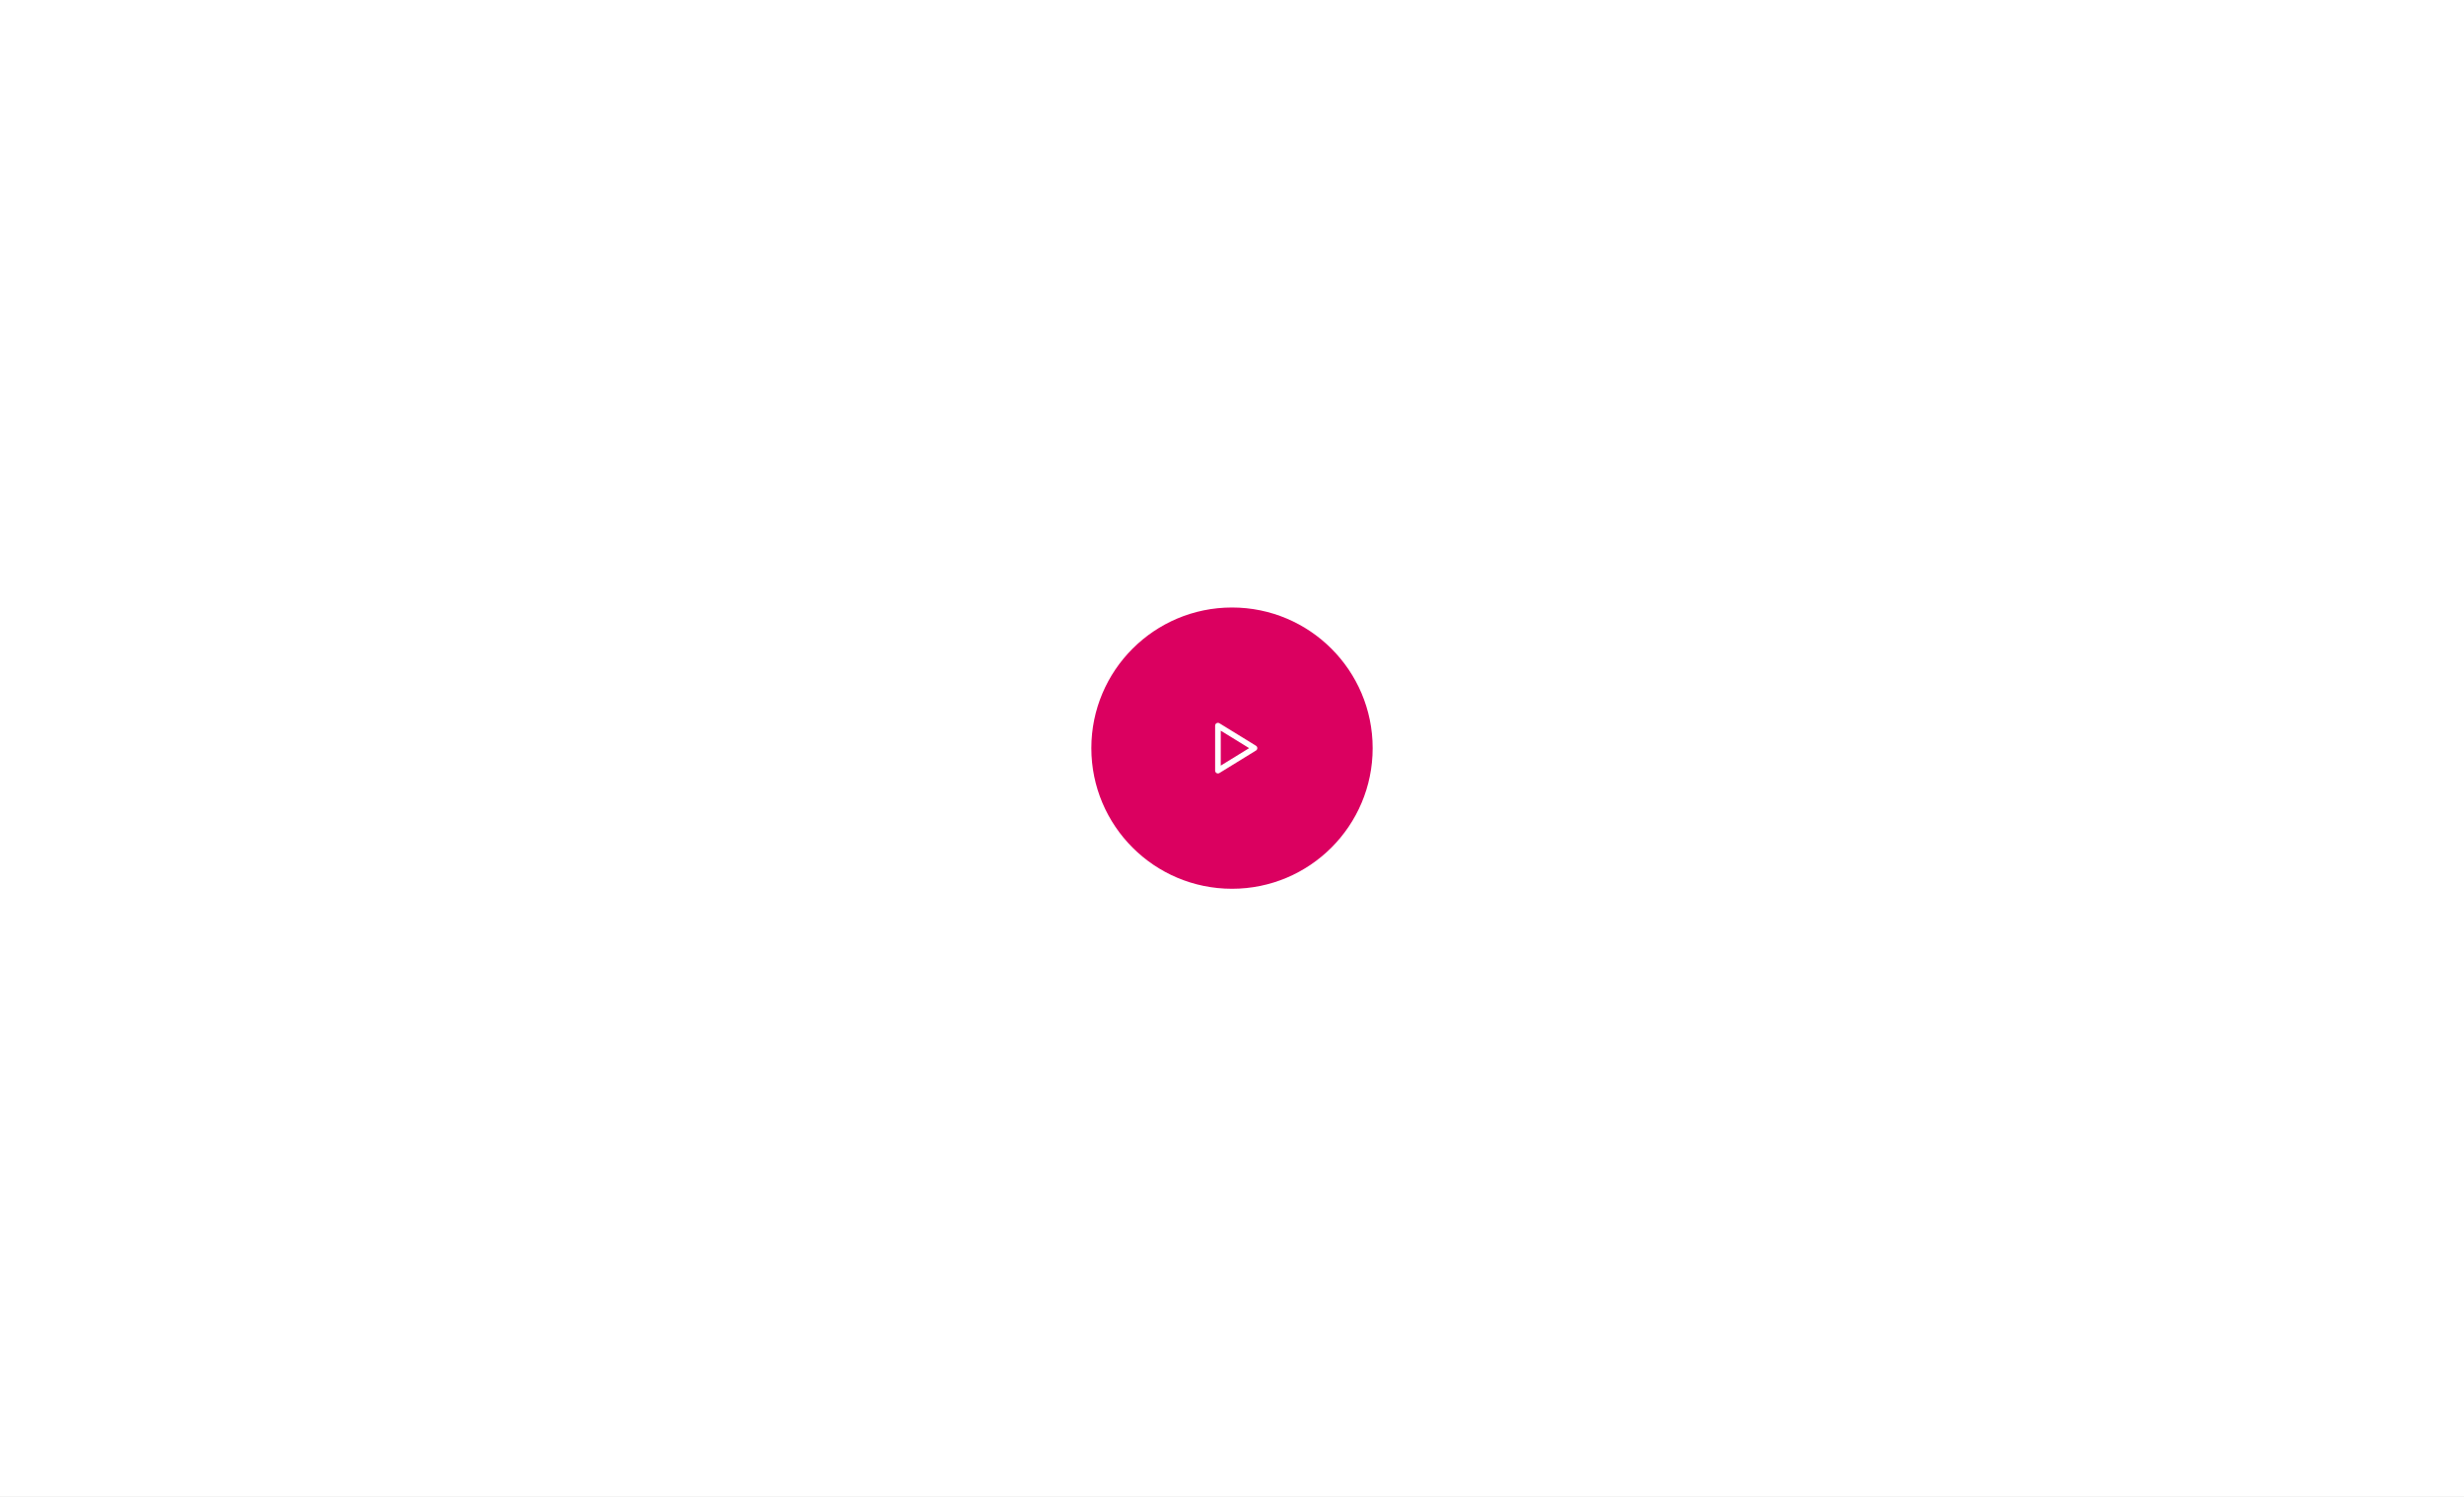
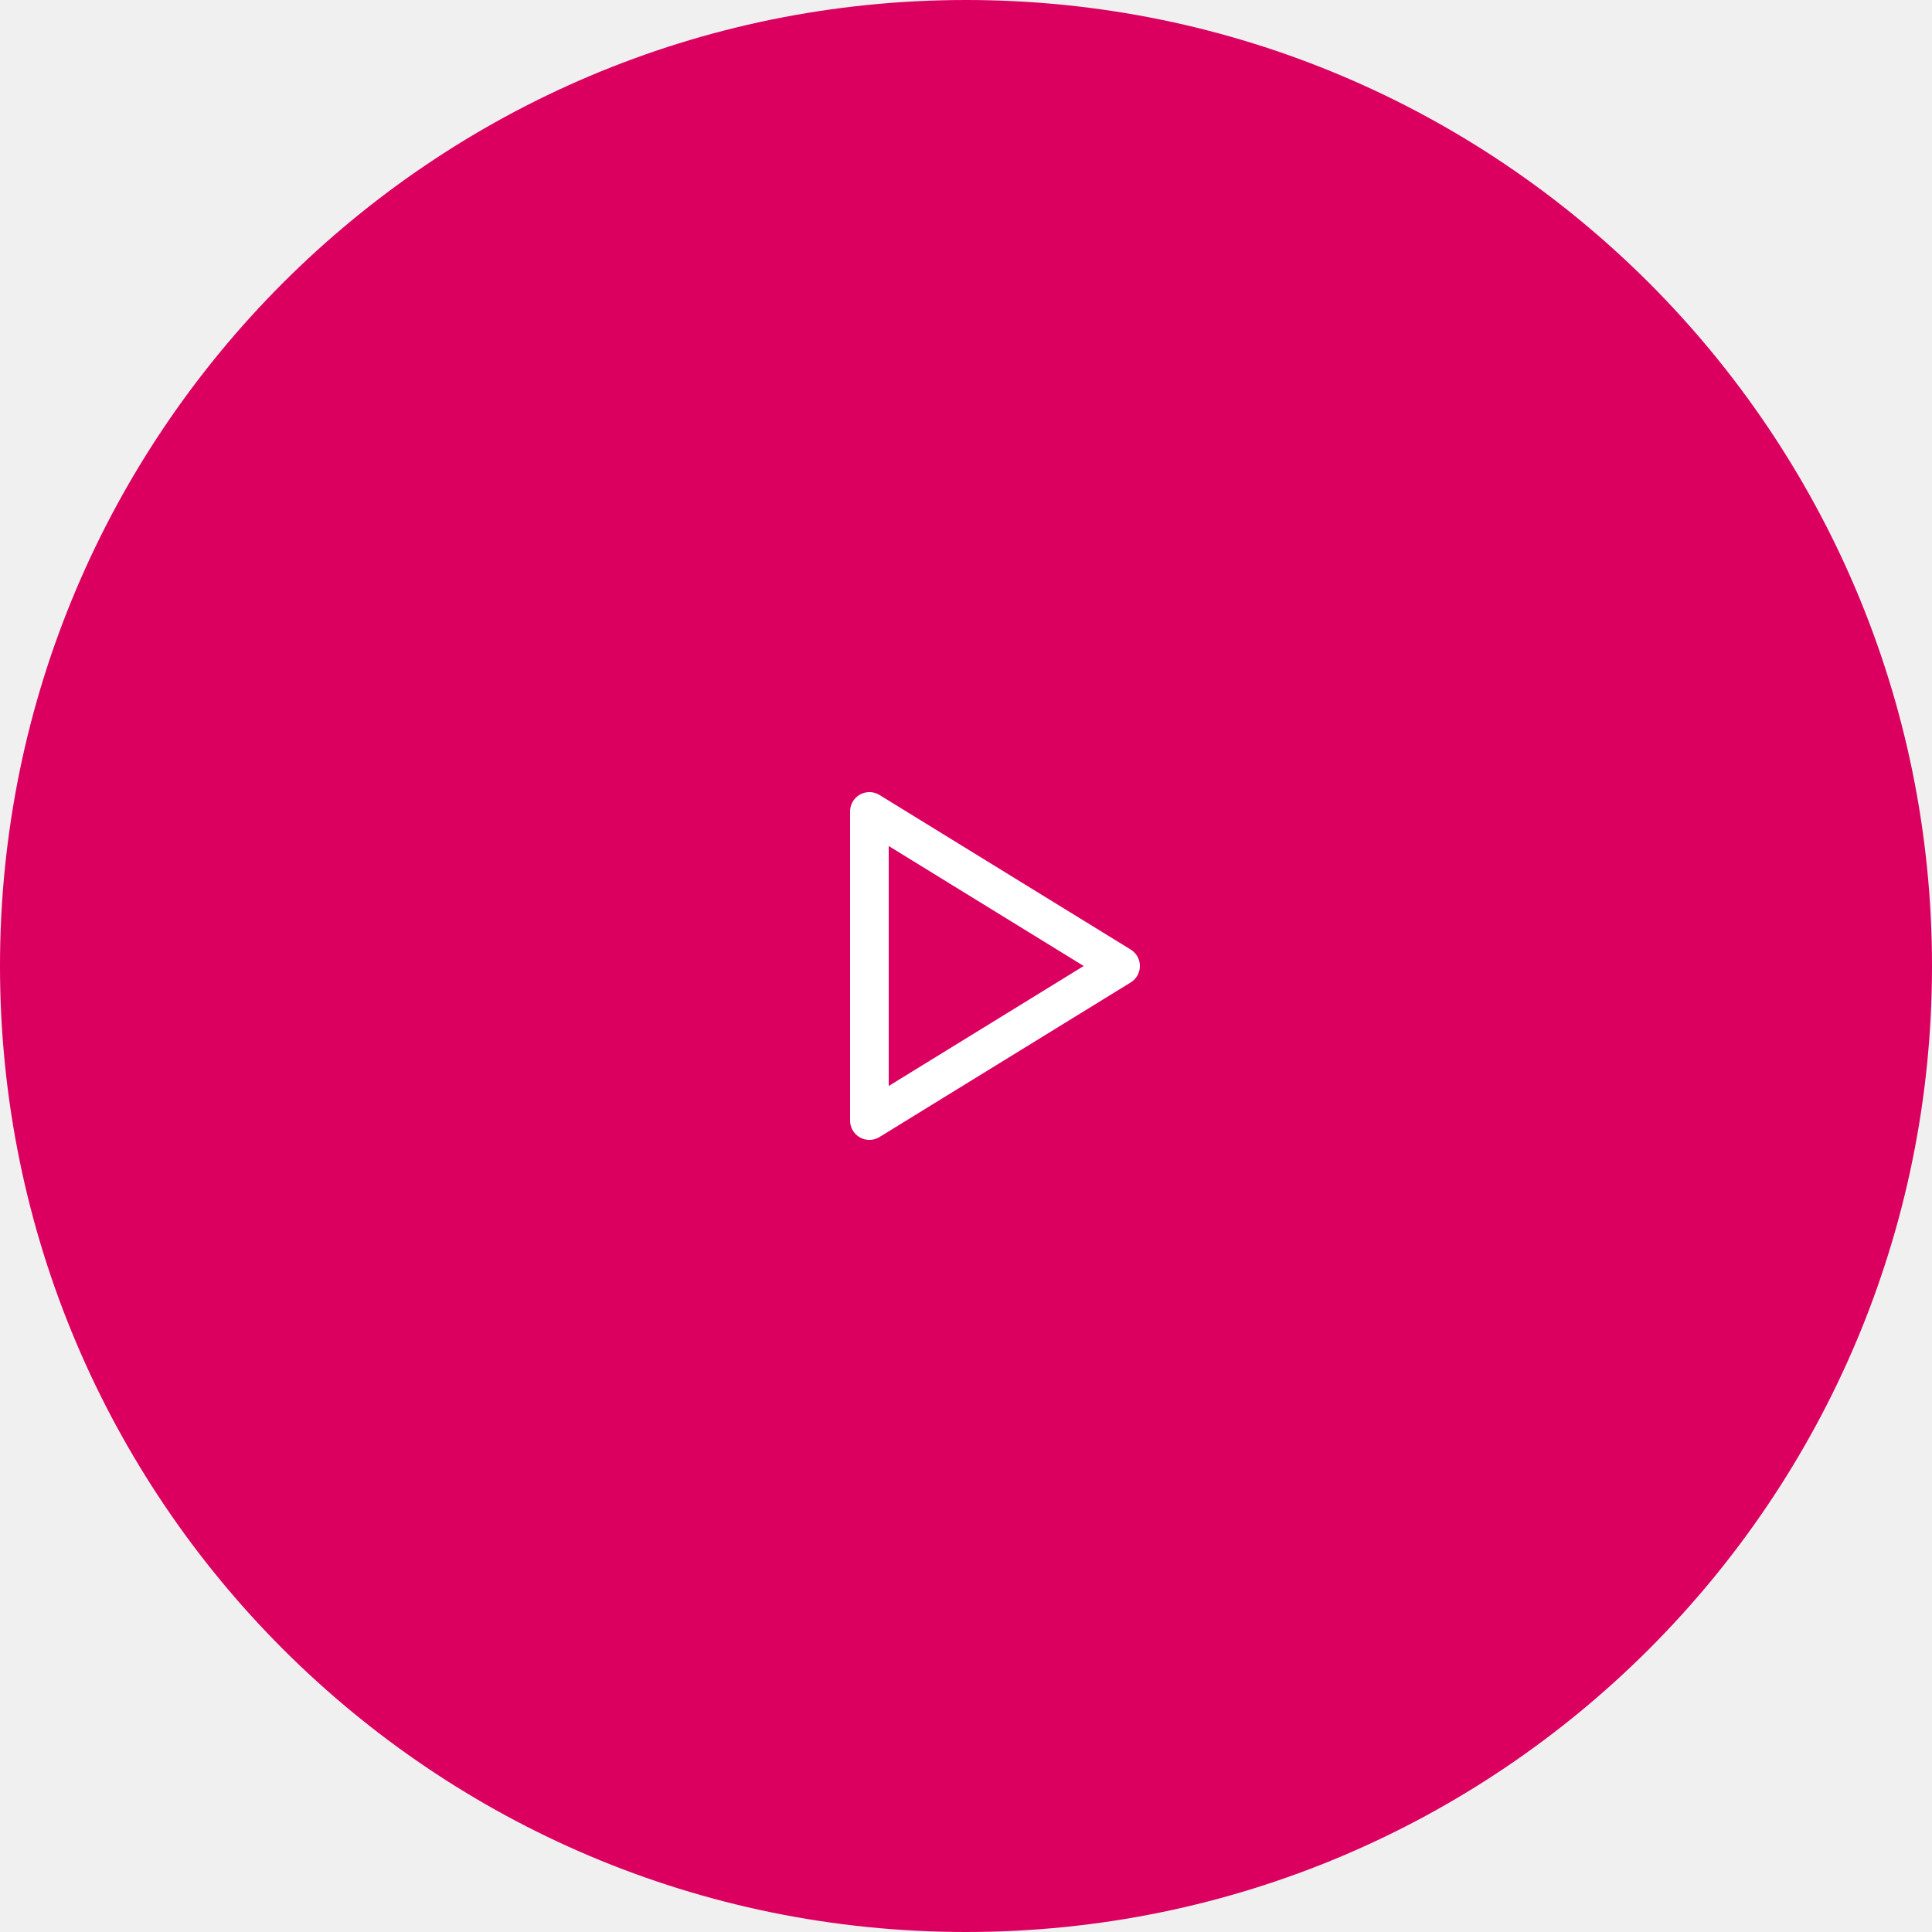
- <svg xmlns="http://www.w3.org/2000/svg" width="876" height="532" viewBox="0 0 876 532" fill="none">
-   <rect width="876" height="532" fill="white" />
-   <circle cx="438" cy="266" r="50" fill="#DB0060" />
-   <g clip-path="url(#clip0_1920_4805)">
-     <path d="M433 258V274L446 266L433 258Z" stroke="white" stroke-width="2" stroke-linecap="round" stroke-linejoin="round" />
+ <svg xmlns="http://www.w3.org/2000/svg" width="100" height="100" viewBox="0 0 100 100" fill="none">
+   <circle cx="50" cy="50" r="50" fill="#DB0060" />
+   <g clip-path="url(#clip0_2810_7555)">
+     <path d="M45 42V58L58 50L45 42Z" stroke="white" stroke-width="2" stroke-linecap="round" stroke-linejoin="round" />
  </g>
  <defs>
-     <clipPath id="clip0_1920_4805">
-       <rect width="24" height="24" fill="white" transform="translate(426 254)" />
+     <clipPath id="clip0_2810_7555">
+       <rect width="24" height="24" fill="white" transform="translate(38 38)" />
    </clipPath>
  </defs>
</svg>
